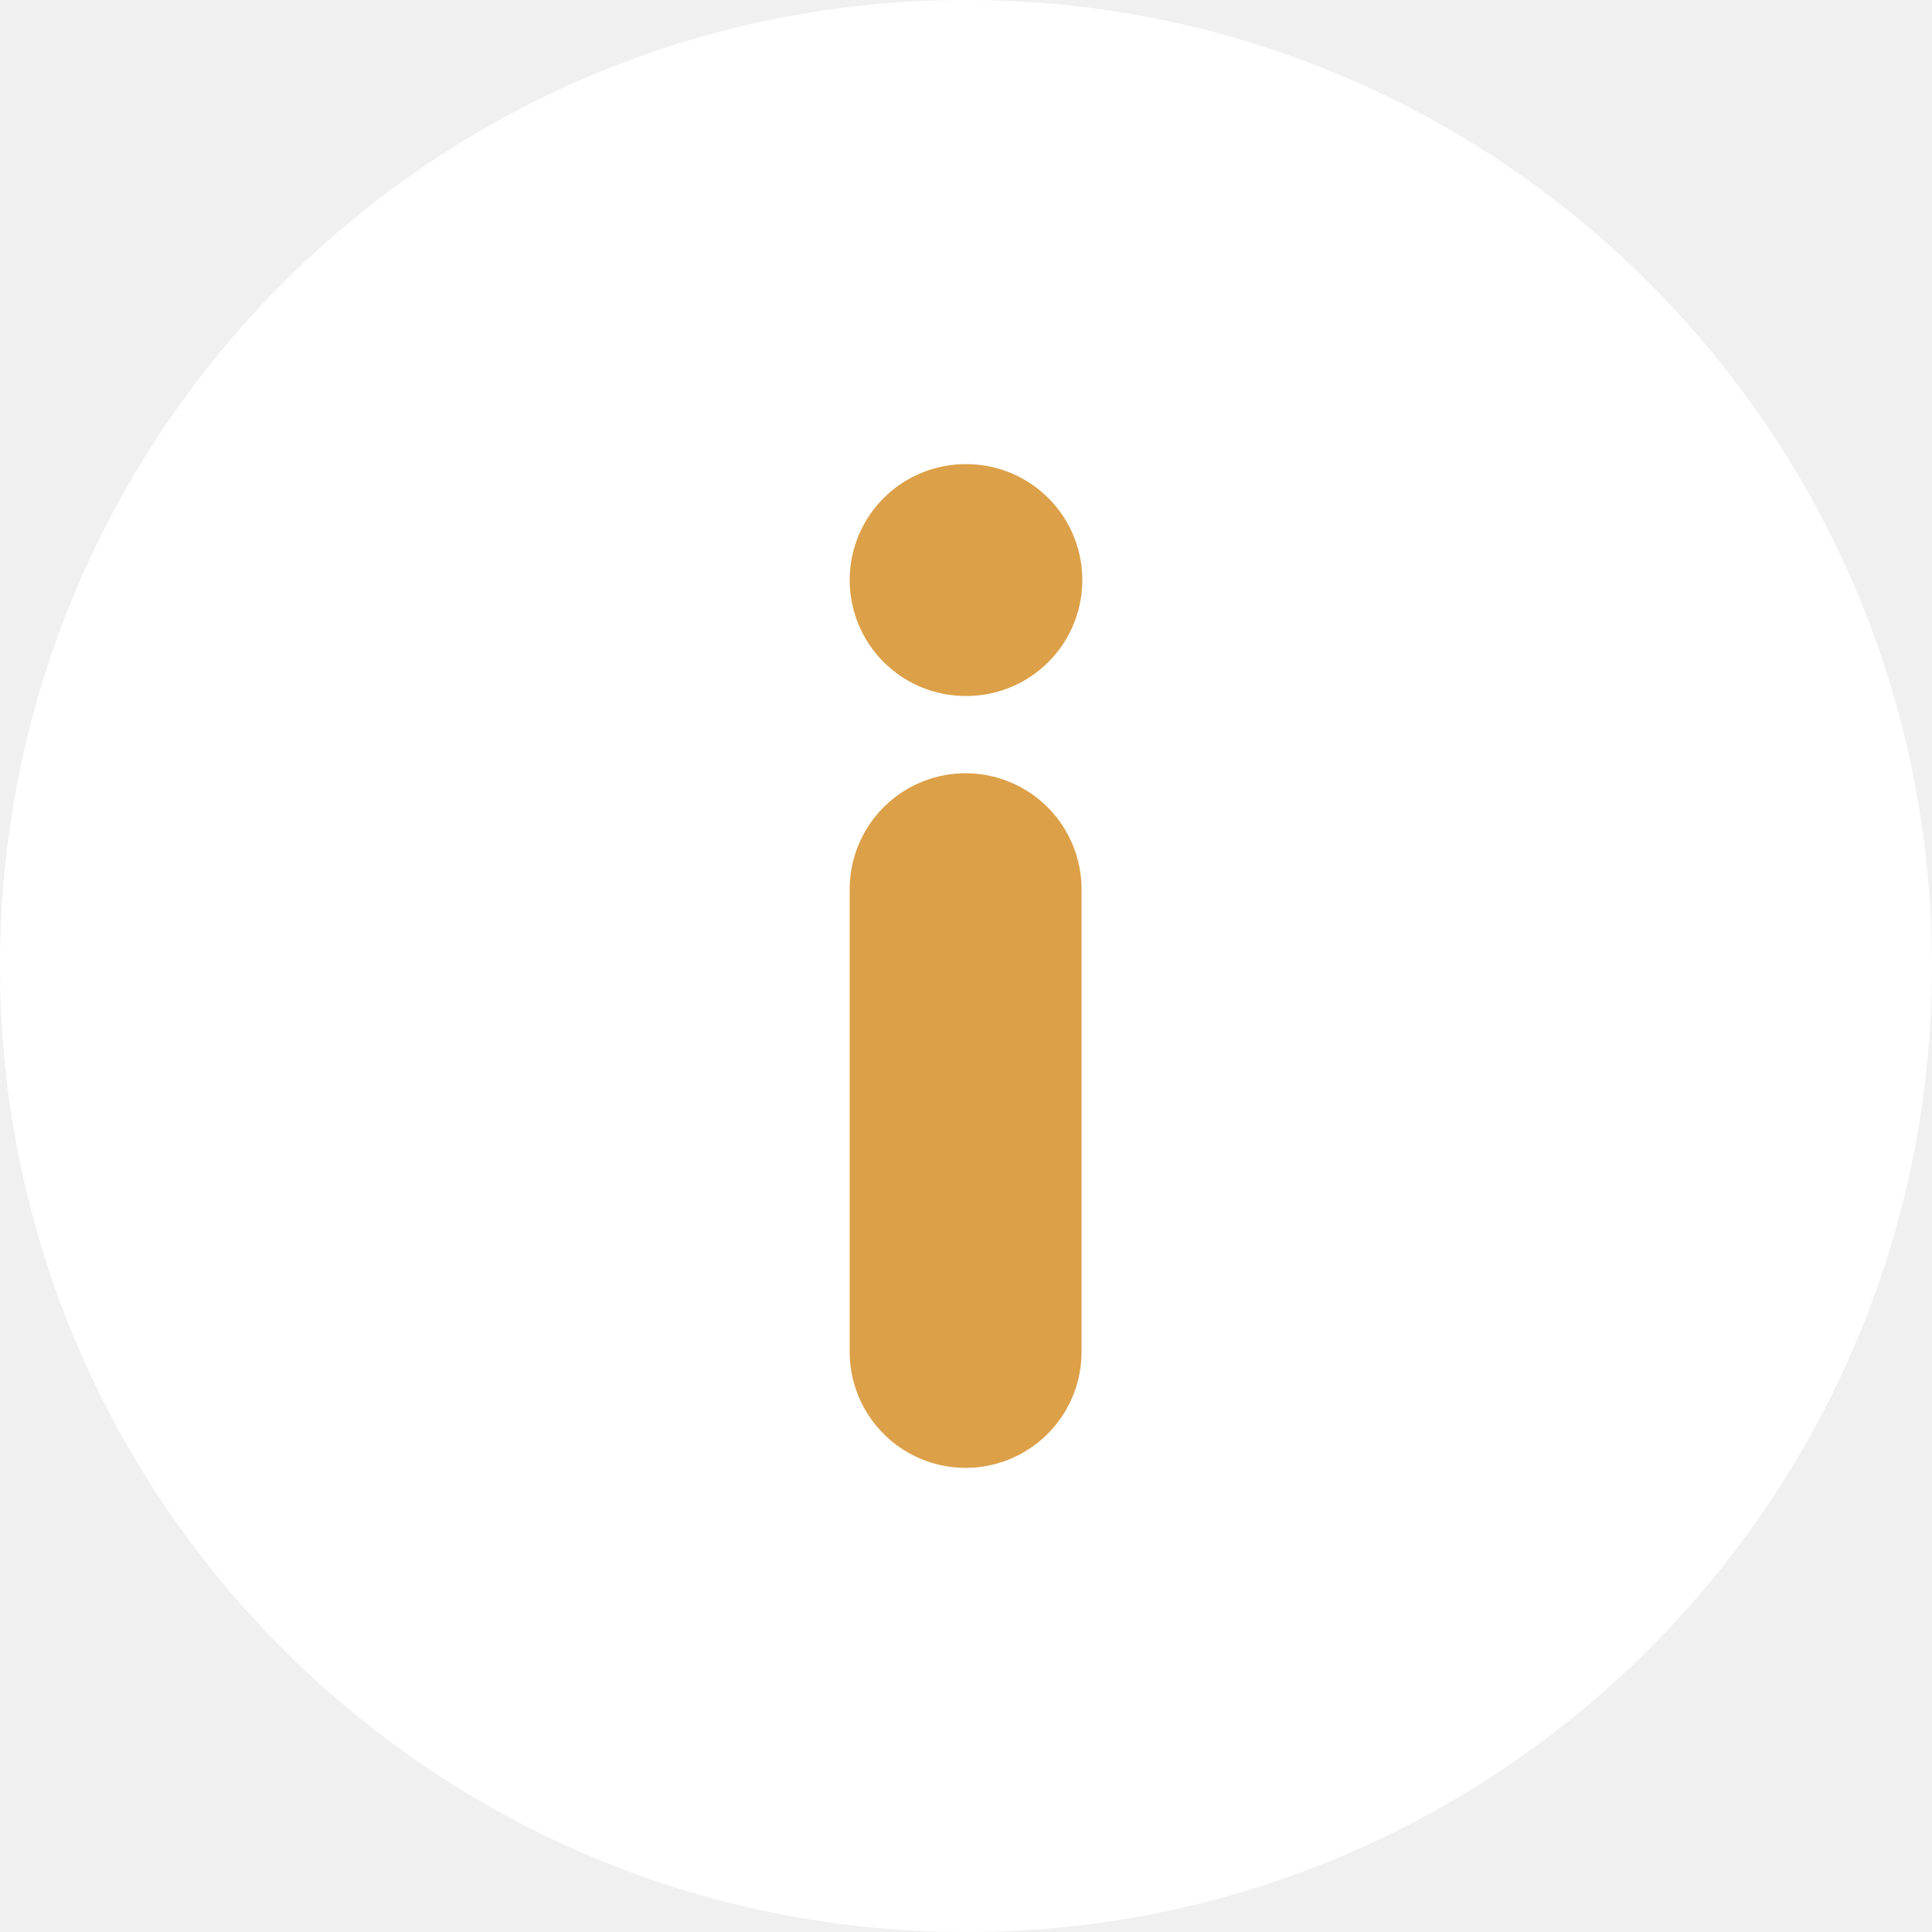
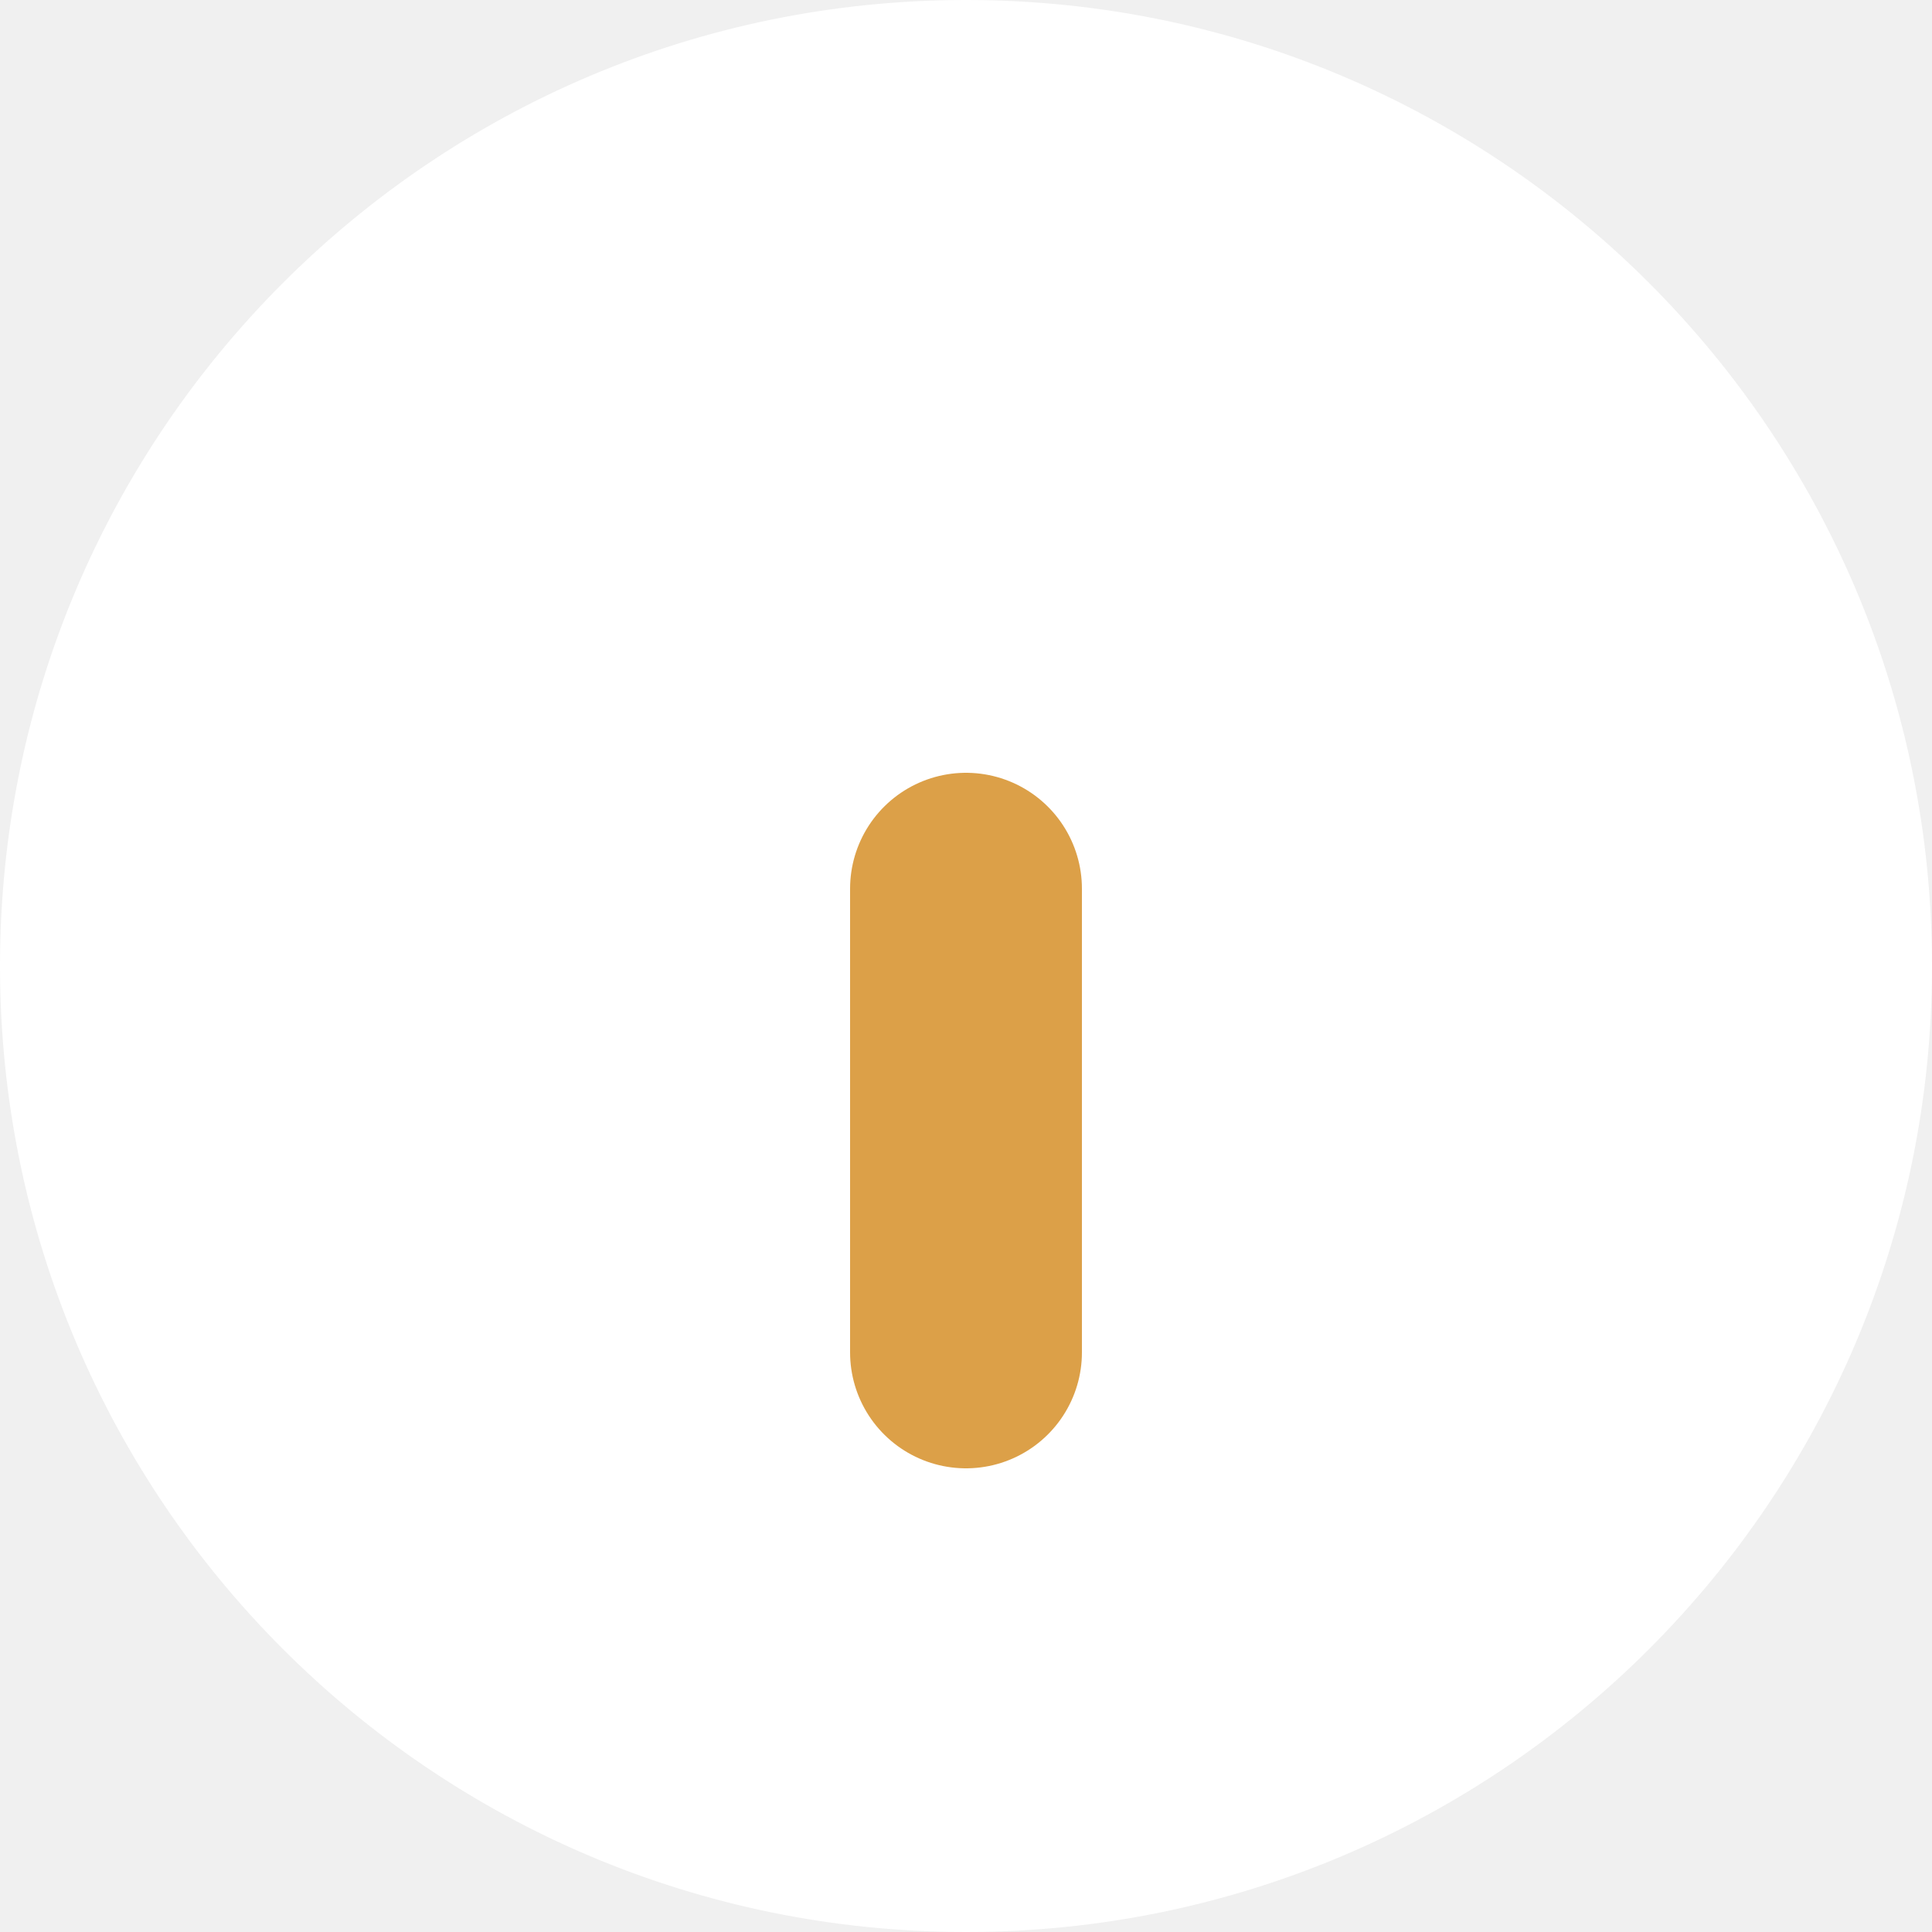
- <svg xmlns="http://www.w3.org/2000/svg" viewBox="0 0 25 25" fill="none">
-   <rect width="25" height="25" rx="12.5" fill="white" />
-   <path d="M12.495 17.494V11.506" stroke="#DCA048" stroke-width="3" stroke-linecap="round" stroke-linejoin="round" />
-   <path d="M12.495 7.506H12.505" stroke="#DCA048" stroke-width="3" stroke-linecap="round" stroke-linejoin="round" />
+ <svg xmlns="http://www.w3.org/2000/svg" fill="none" viewBox="0 0 25 25">
+   <rect width="25" height="25" fill="#fff" rx="12.5" />
+   <path stroke="#dca048" stroke-linecap="round" stroke-linejoin="round" stroke-width="3" d="M12.5 17.5v-6m0-4" />
</svg>
